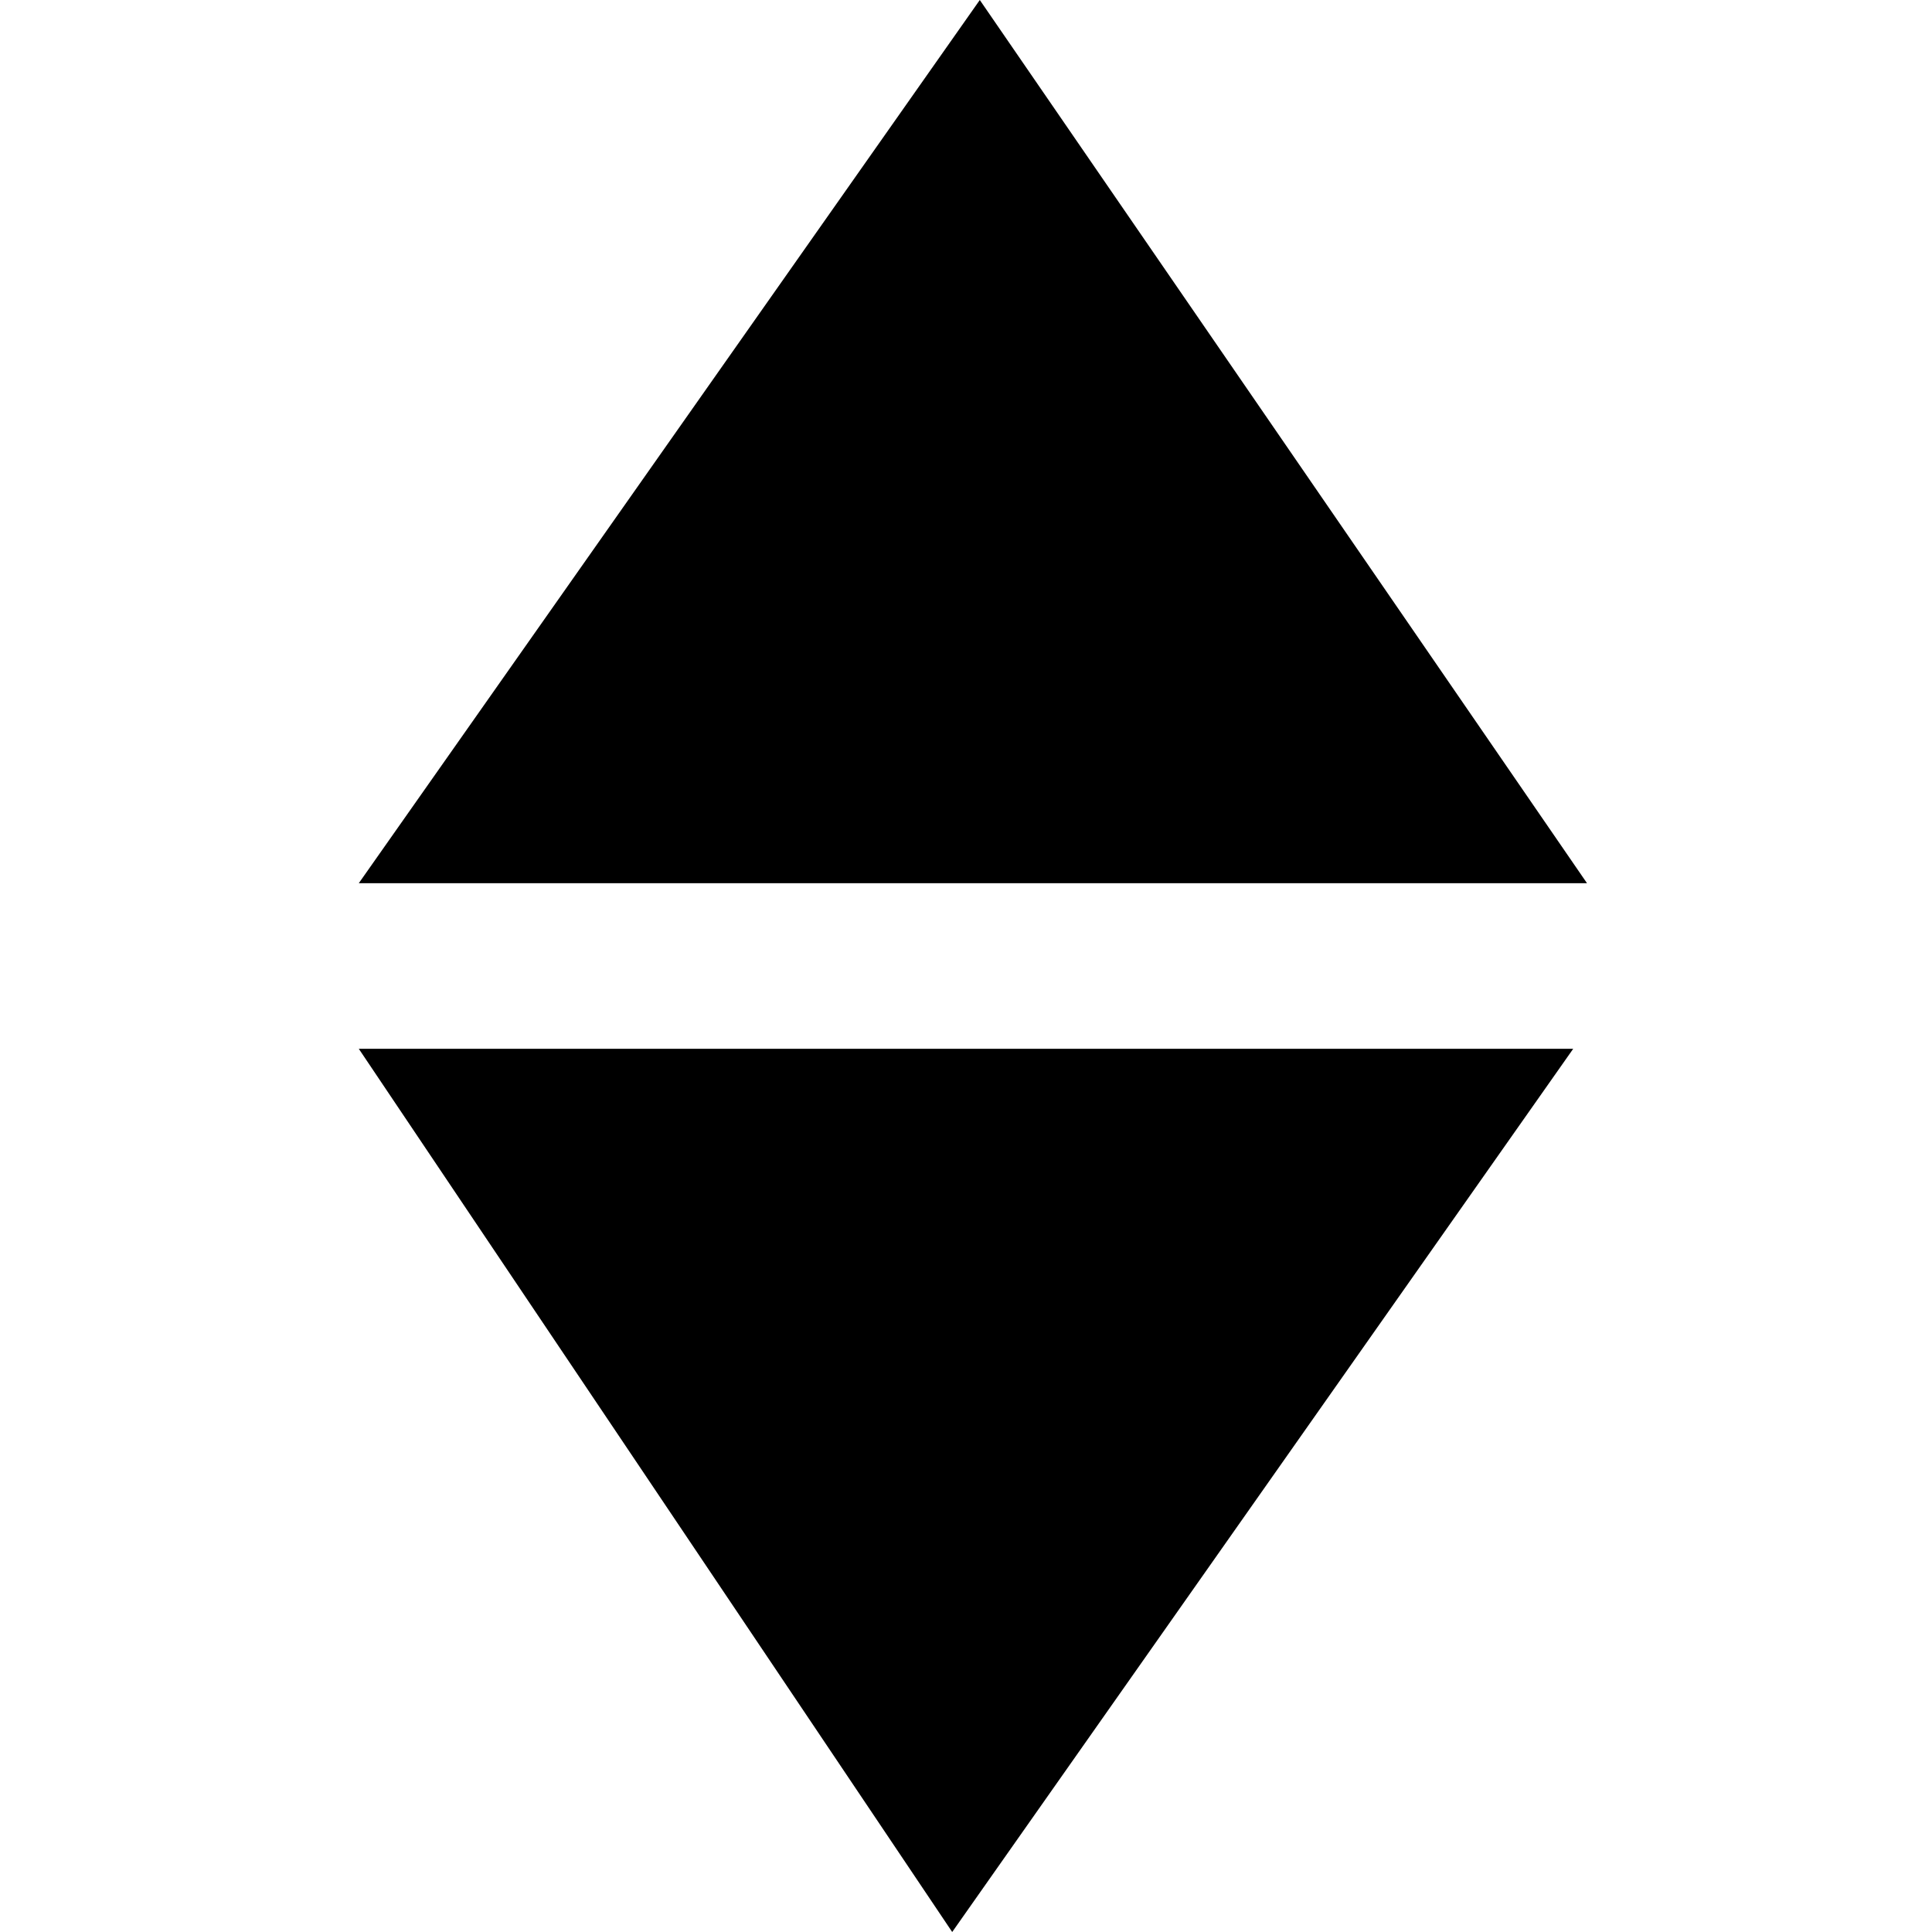
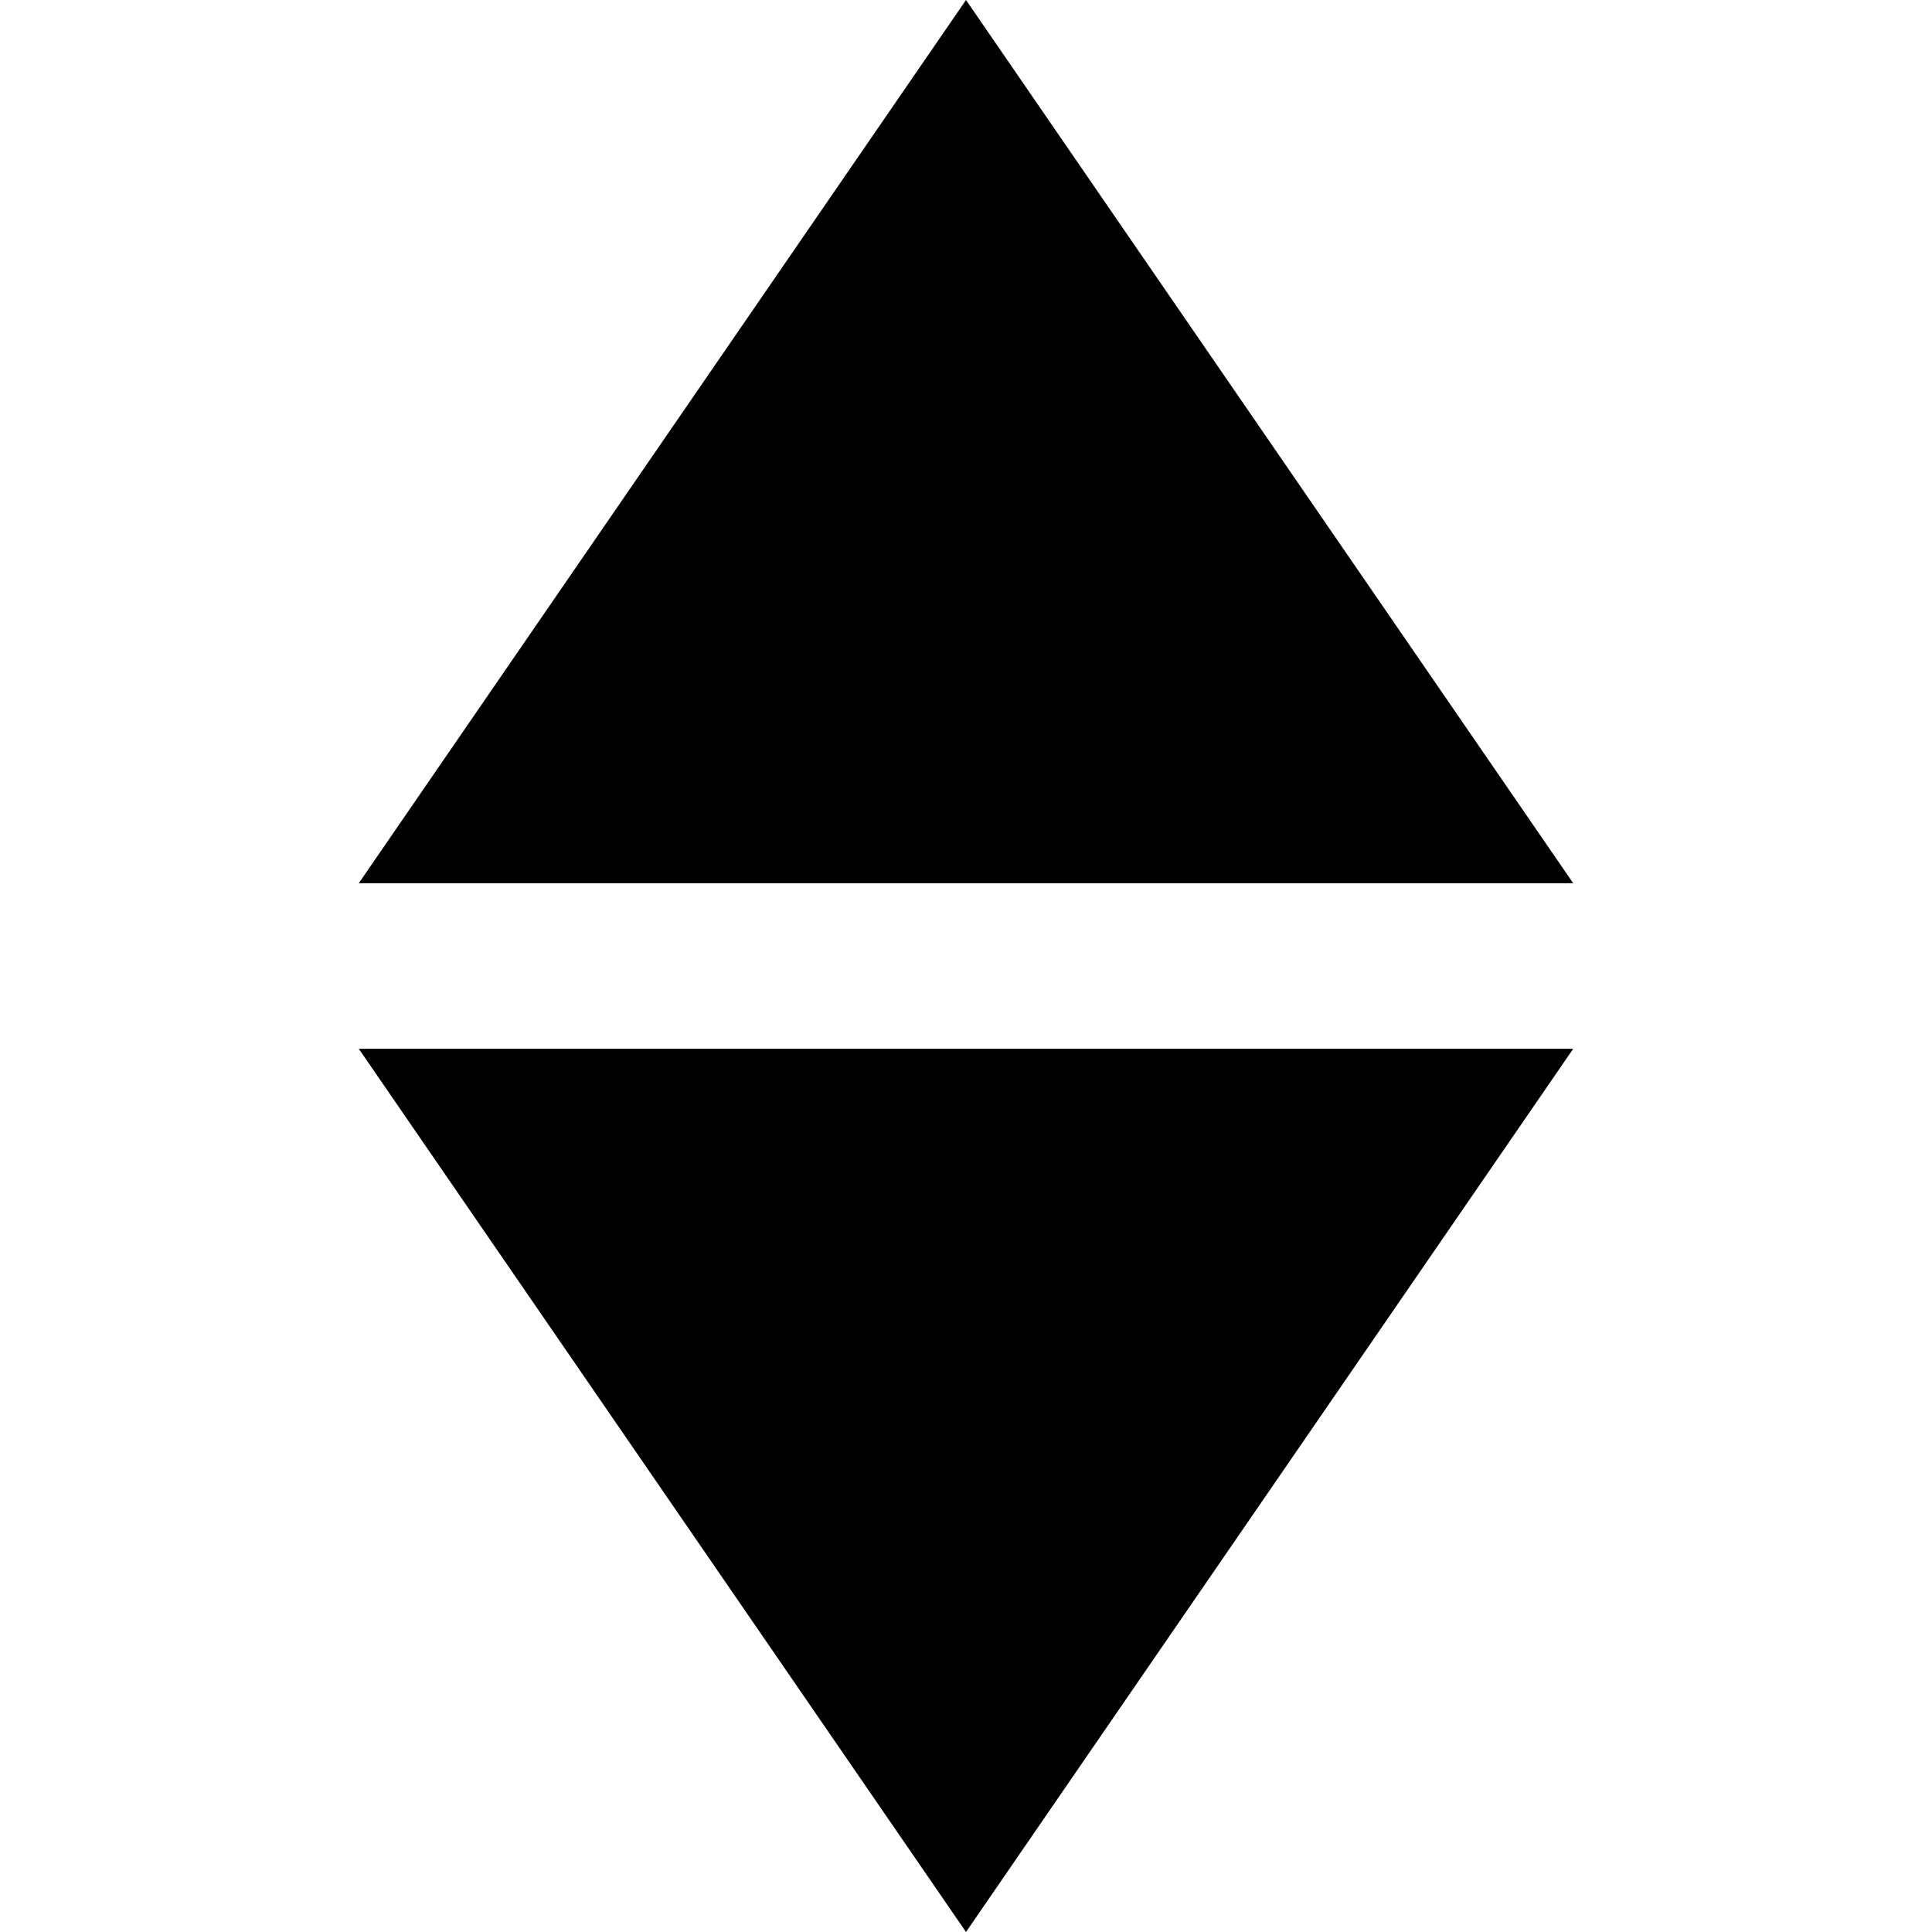
<svg xmlns="http://www.w3.org/2000/svg" version="1.1" id="sort" x="0px" y="0px" viewBox="0 0 14 14" style="enable-background:new 0 0 14 14;" xml:space="preserve">
-   <path d="M7.1,0l4.4,6.4H2.6L7.1,0z M11.4,7.6H2.6L6.9,14L11.4,7.6z" />
+   <path d="M2.6,6.4L7,0l4.4,6.4H2.6z M2.6,7.6L7,14l4.4-6.4H2.6z" />
</svg>
